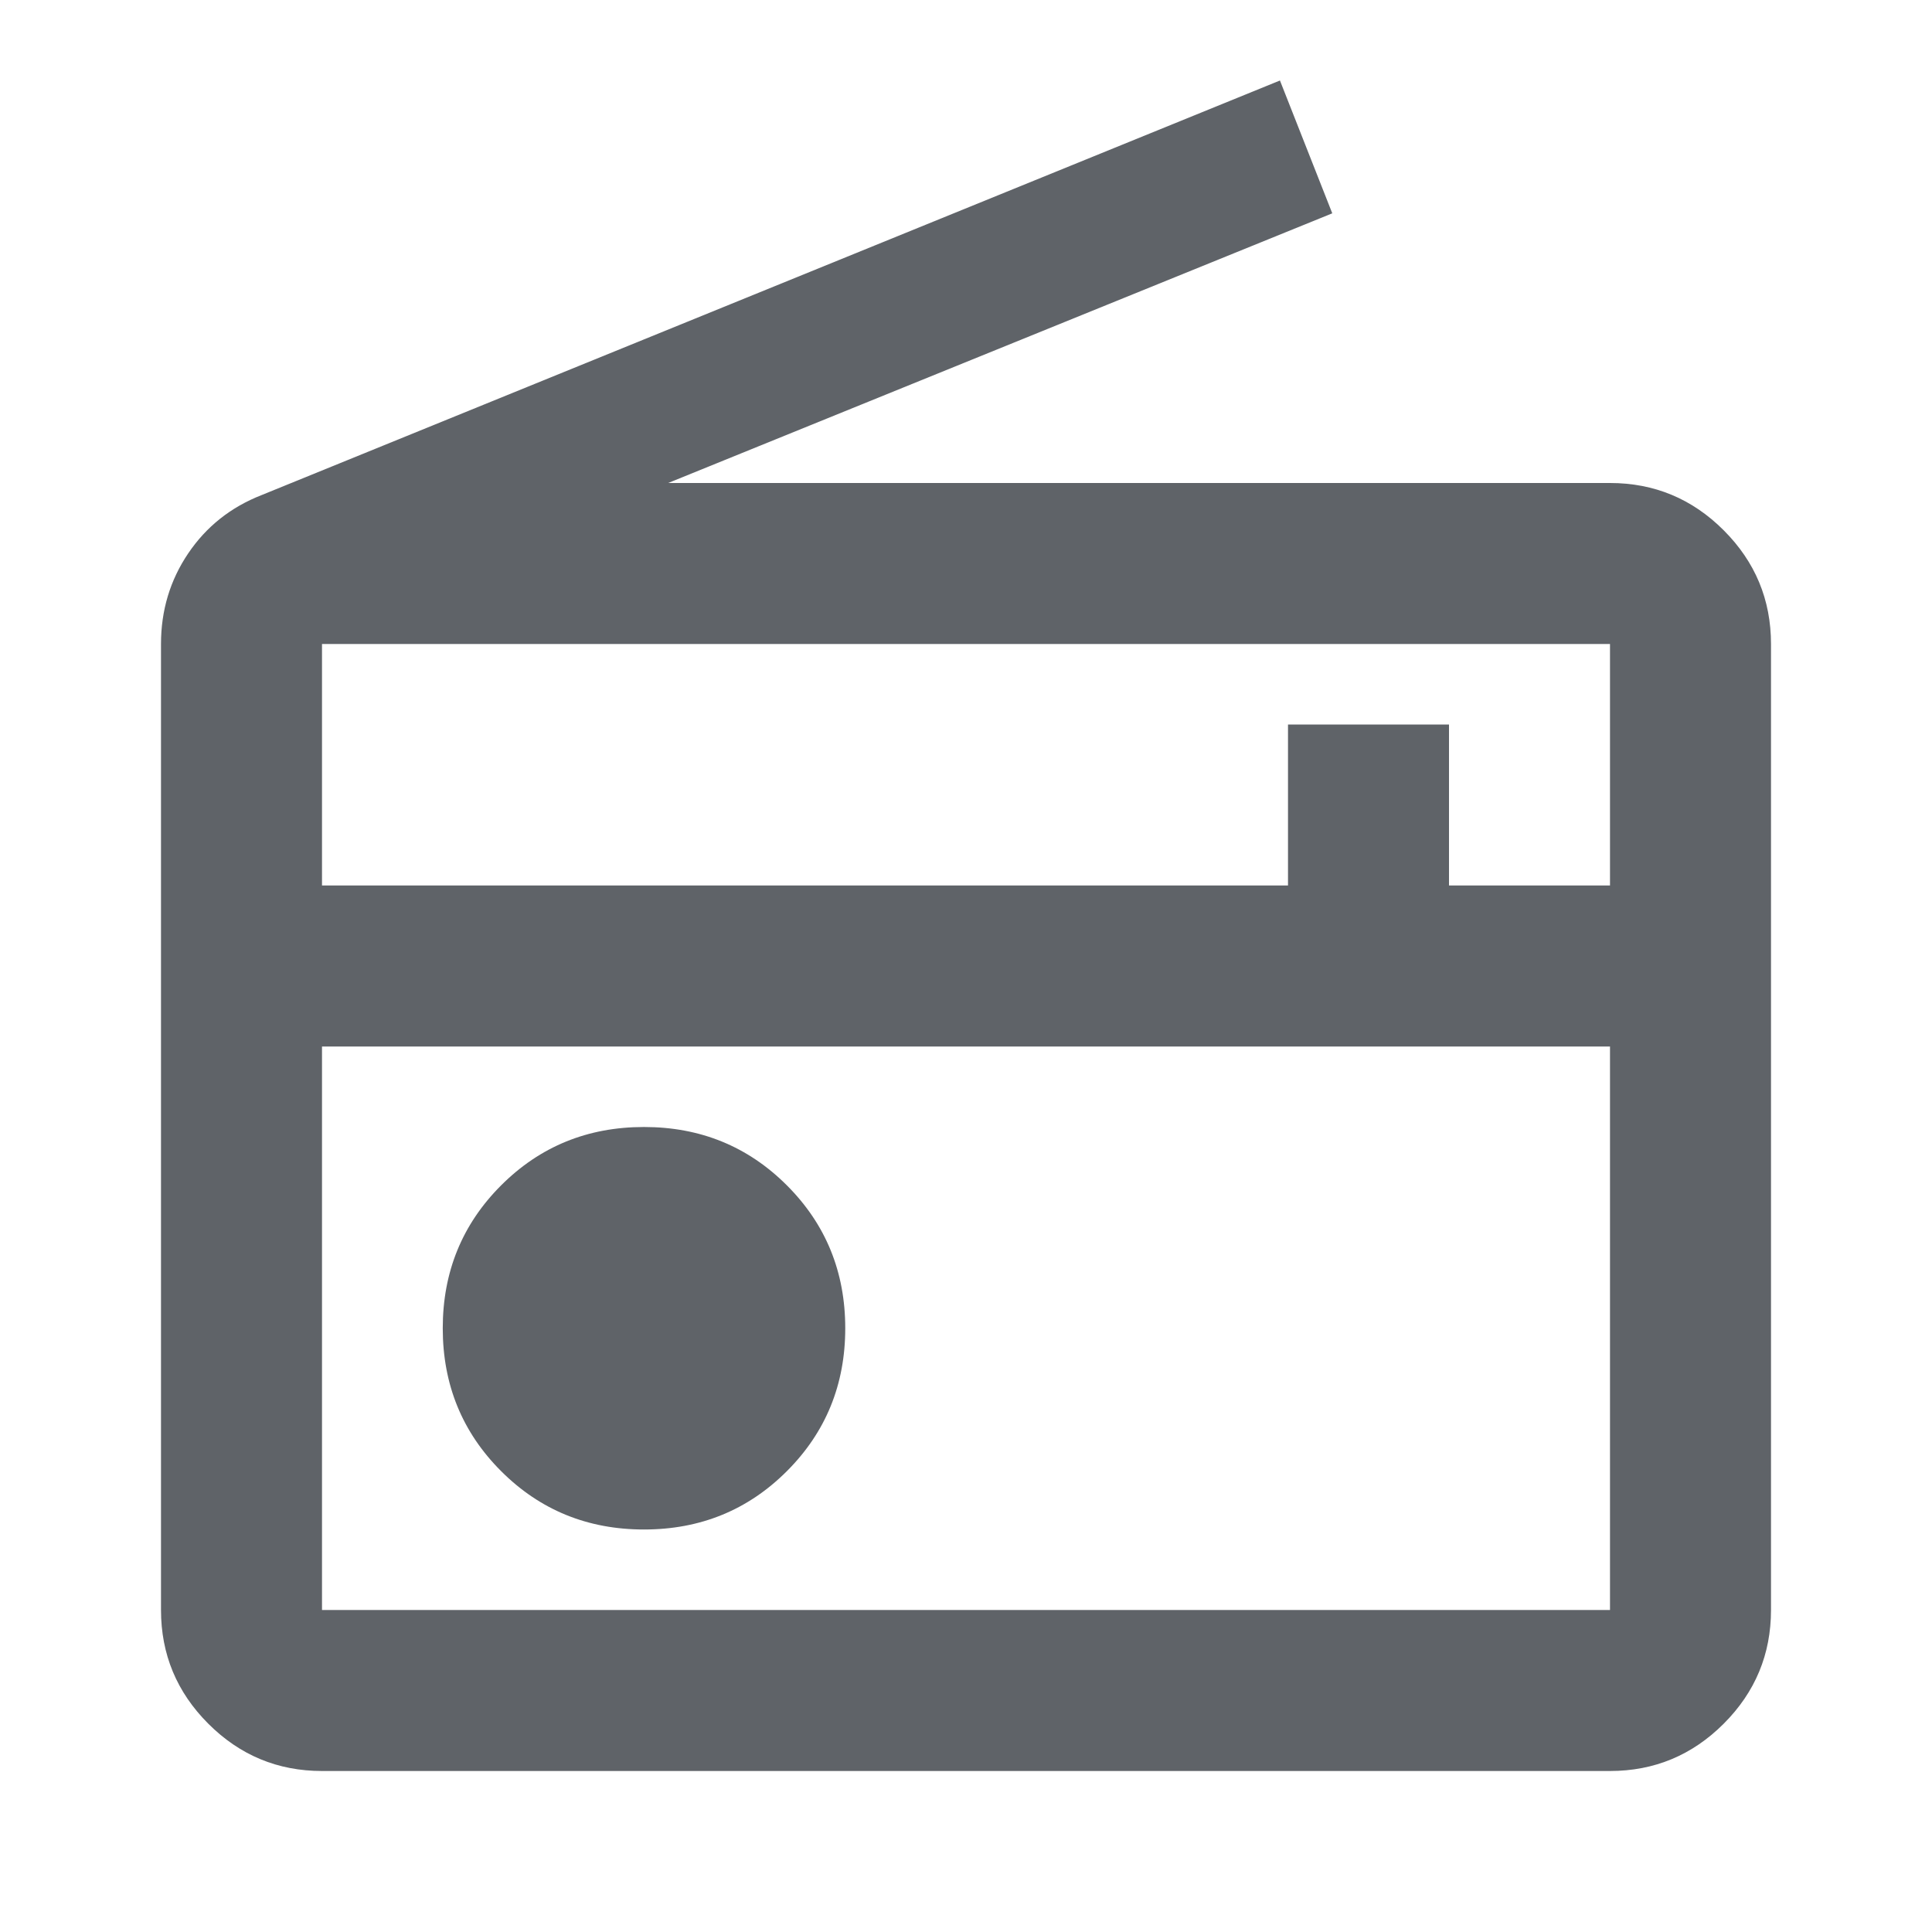
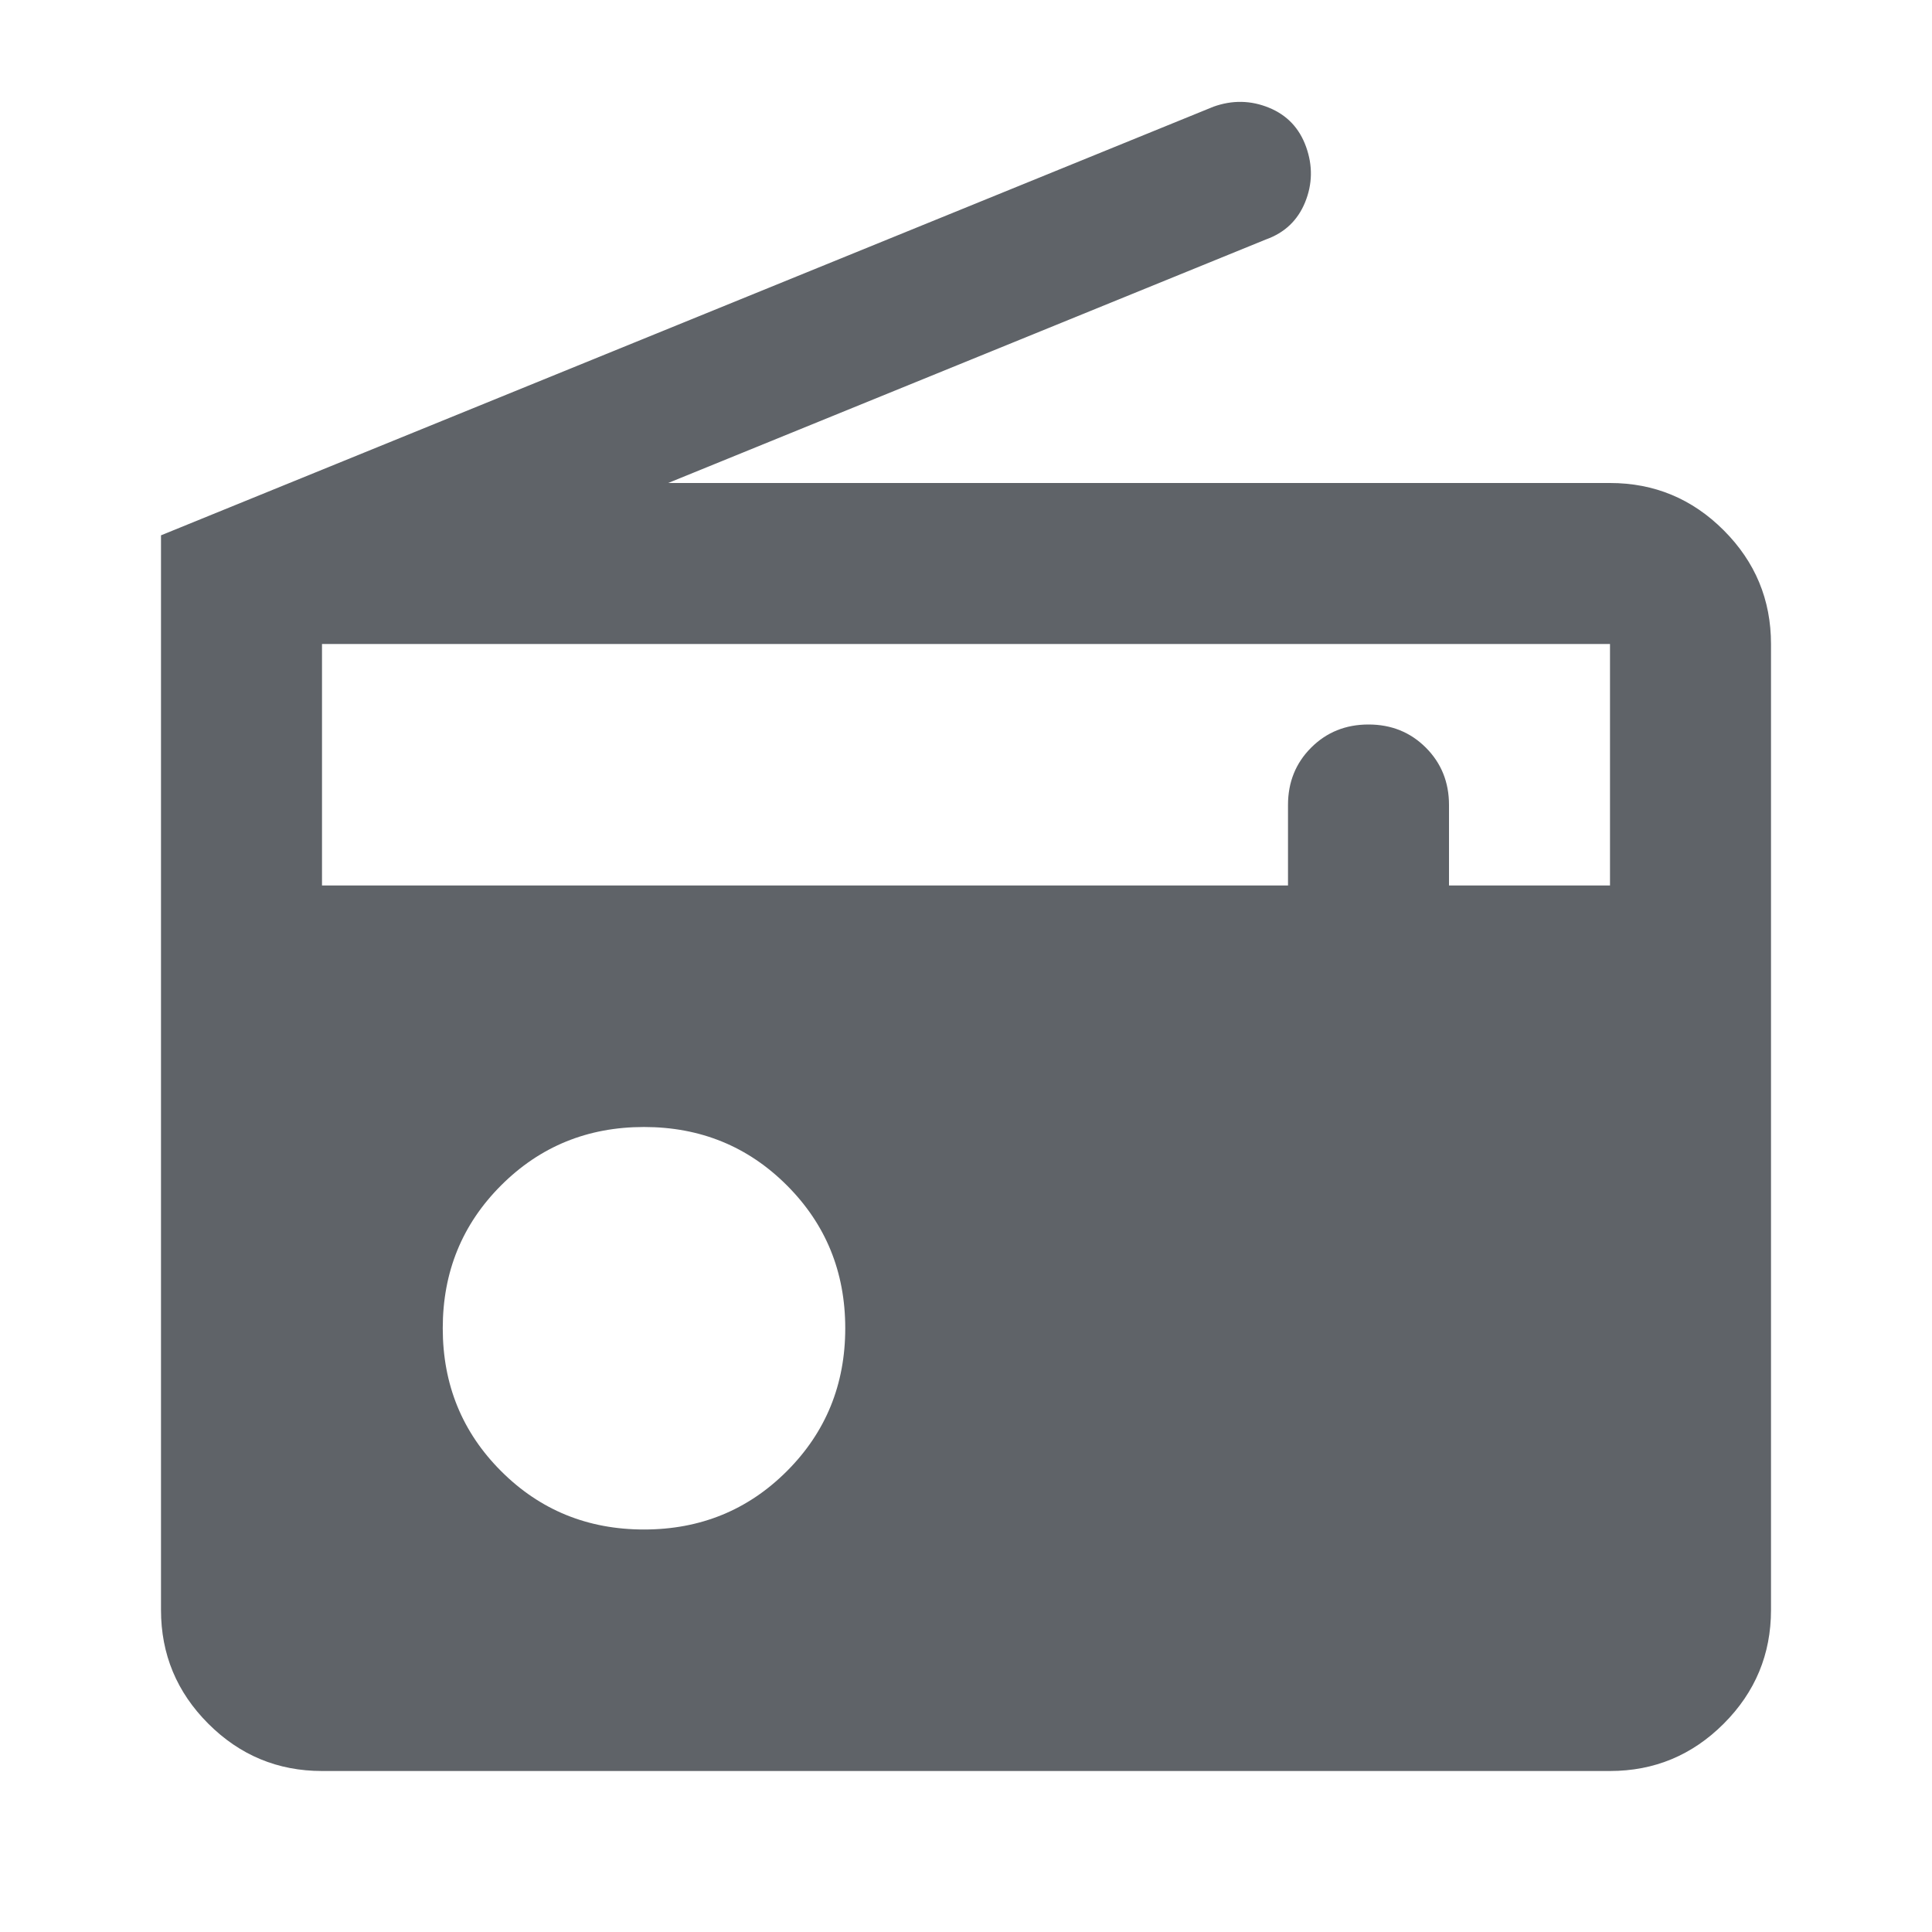
<svg xmlns="http://www.w3.org/2000/svg" height="24px" viewBox="0 -960 960 960" width="24px" fill="#5f6368">
-   <path d="M160-80q-33 0-56.5-23.5T80-160v-480q0-25 13.5-45t36.5-29l506-206 26 66-330 134h468q33 0 56.5 23.5T880-640v480q0 33-23.5 56.5T800-80H160Zm0-80h640v-280H160v280Zm160-40q42 0 71-29t29-71q0-42-29-71t-71-29q-42 0-71 29t-29 71q0 42 29 71t71 29ZM160-520h480v-80h80v80h80v-120H160v120Zm0 360v-280 280Z" />
+   <path d="M160-80q-33 0-56.5-23.5T80-160v-534l523-213q14-5 27.5.5T649-887q5 14-.5 27.5T629-841L332-720h468q33 0 56.5 23.5T880-640v480q0 33-23.5 56.5T800-80H160Zm160-120q42 0 71-29t29-71q0-42-29-71t-71-29q-42 0-71 29t-29 71q0 42 29 71t71 29ZM160-520h480v-40q0-17 11.5-28.5T680-600q17 0 28.5 11.5T720-560v40h80v-120H160v120Z" />
</svg>
